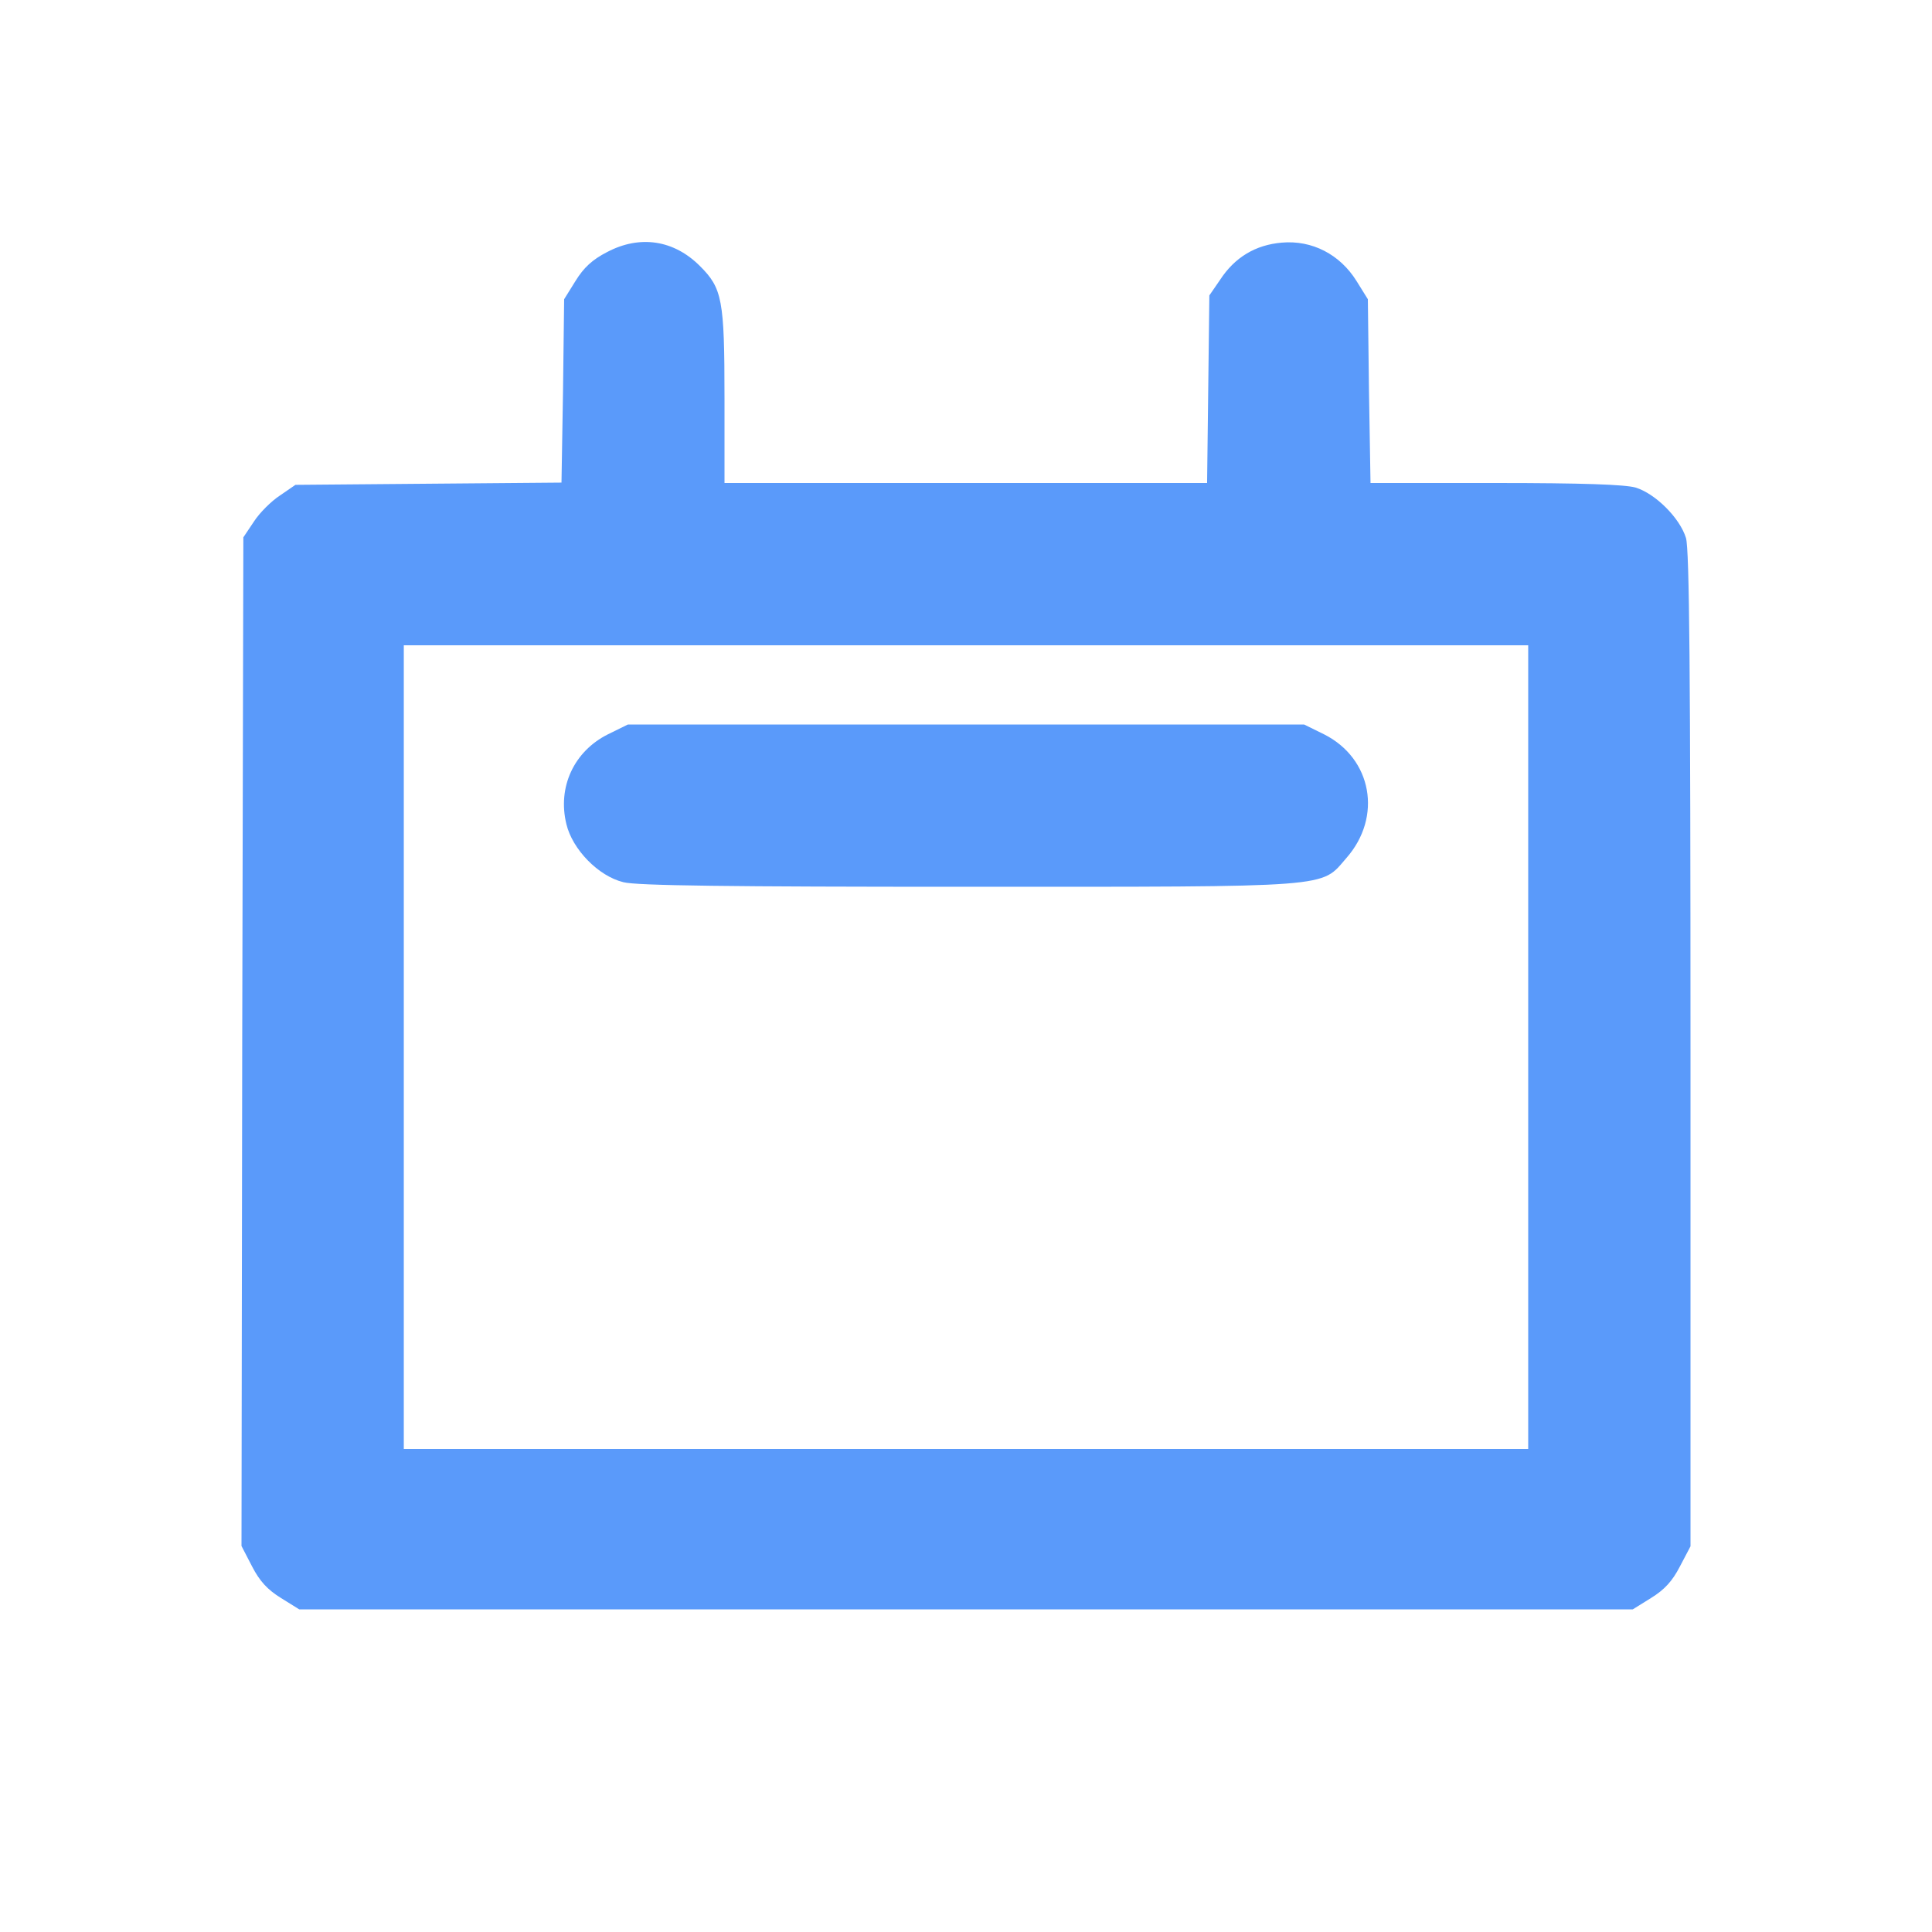
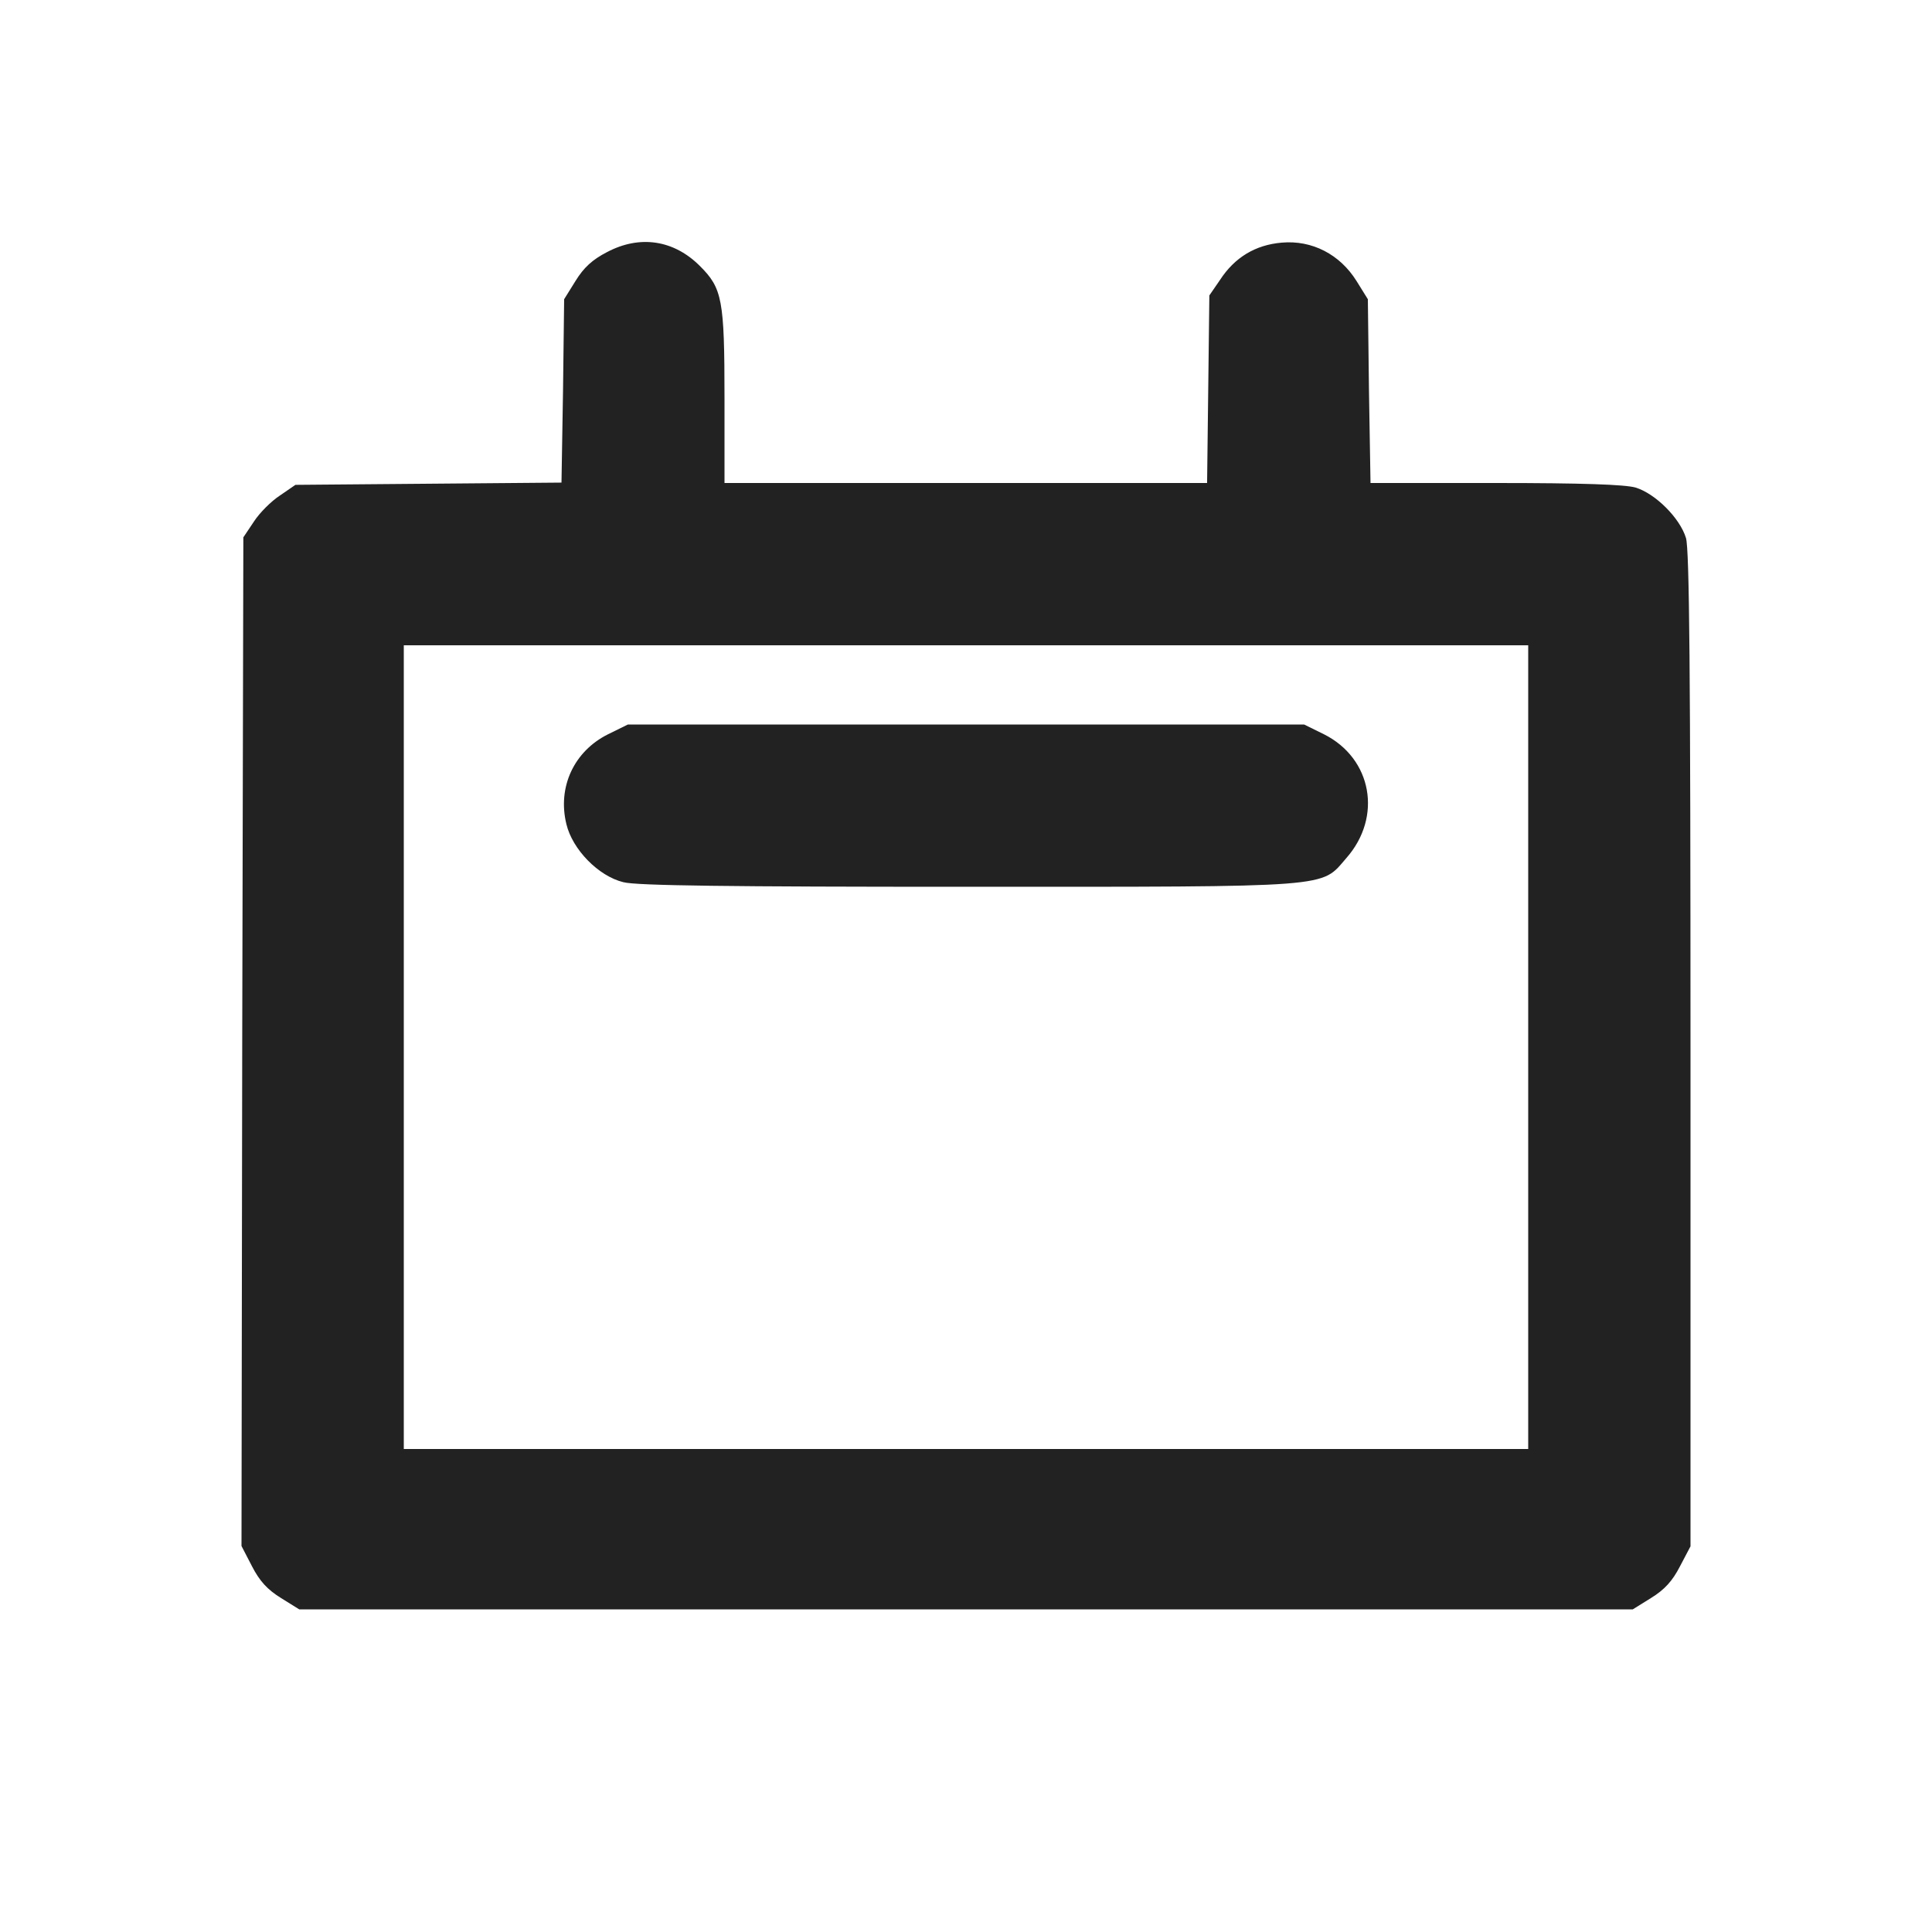
<svg xmlns="http://www.w3.org/2000/svg" width="24" height="24" viewBox="0 0 24 24" fill="none">
-   <path d="M7.542 3.131C7.359 3.225 7.252 3.323 7.148 3.492L7.008 3.717L6.994 4.856L6.975 5.995L5.325 6.009L3.67 6.023L3.478 6.155C3.37 6.225 3.225 6.37 3.155 6.478L3.023 6.675L3.009 12.938L3 19.205L3.131 19.458C3.225 19.641 3.323 19.748 3.492 19.852L3.717 19.992H12H20.283L20.508 19.852C20.677 19.748 20.775 19.641 20.869 19.458L21 19.209V13.045C21 8.302 20.986 6.834 20.944 6.684C20.869 6.436 20.564 6.131 20.316 6.056C20.18 6.019 19.664 6 18.572 6H17.025L17.006 4.861L16.992 3.717L16.852 3.492C16.645 3.159 16.298 2.981 15.923 3.014C15.595 3.042 15.338 3.197 15.155 3.478L15.023 3.67L15.009 4.838L14.995 6H11.995H9V4.941C9 3.722 8.972 3.581 8.695 3.305C8.372 2.981 7.95 2.916 7.542 3.131ZM18.984 13.008V18H12H5.016V13.008V8.016H12H18.984V13.008Z" fill="#5A9AFA" />
-   <path d="M7.552 9.122C7.13 9.333 6.923 9.778 7.036 10.238C7.111 10.552 7.434 10.884 7.744 10.959C7.903 11.002 9.066 11.016 12.014 11.016C16.613 11.016 16.402 11.03 16.725 10.659C17.175 10.148 17.044 9.422 16.448 9.122L16.2 9H12H7.8L7.552 9.122Z" fill="#5A9AFA" />
+   <path d="M7.542 3.131C7.359 3.225 7.252 3.323 7.148 3.492L7.008 3.717L6.994 4.856L6.975 5.995L5.325 6.009L3.67 6.023L3.478 6.155C3.37 6.225 3.225 6.37 3.155 6.478L3.023 6.675L3.009 12.938L3 19.205L3.131 19.458C3.225 19.641 3.323 19.748 3.492 19.852L3.717 19.992H12H20.283L20.508 19.852C20.677 19.748 20.775 19.641 20.869 19.458L21 19.209V13.045C21 8.302 20.986 6.834 20.944 6.684C20.869 6.436 20.564 6.131 20.316 6.056C20.18 6.019 19.664 6 18.572 6H17.025L17.006 4.861L16.992 3.717L16.852 3.492C16.645 3.159 16.298 2.981 15.923 3.014C15.595 3.042 15.338 3.197 15.155 3.478L15.023 3.67L15.009 4.838L14.995 6H11.995H9V4.941C9 3.722 8.972 3.581 8.695 3.305C8.372 2.981 7.95 2.916 7.542 3.131ZM18.984 13.008V18H12H5.016V13.008V8.016H12H18.984V13.008Z" fill="#222" />
+   <path d="M7.552 9.122C7.13 9.333 6.923 9.778 7.036 10.238C7.111 10.552 7.434 10.884 7.744 10.959C7.903 11.002 9.066 11.016 12.014 11.016C16.613 11.016 16.402 11.03 16.725 10.659C17.175 10.148 17.044 9.422 16.448 9.122L16.2 9H12H7.8L7.552 9.122Z" fill="#222" />
</svg>
